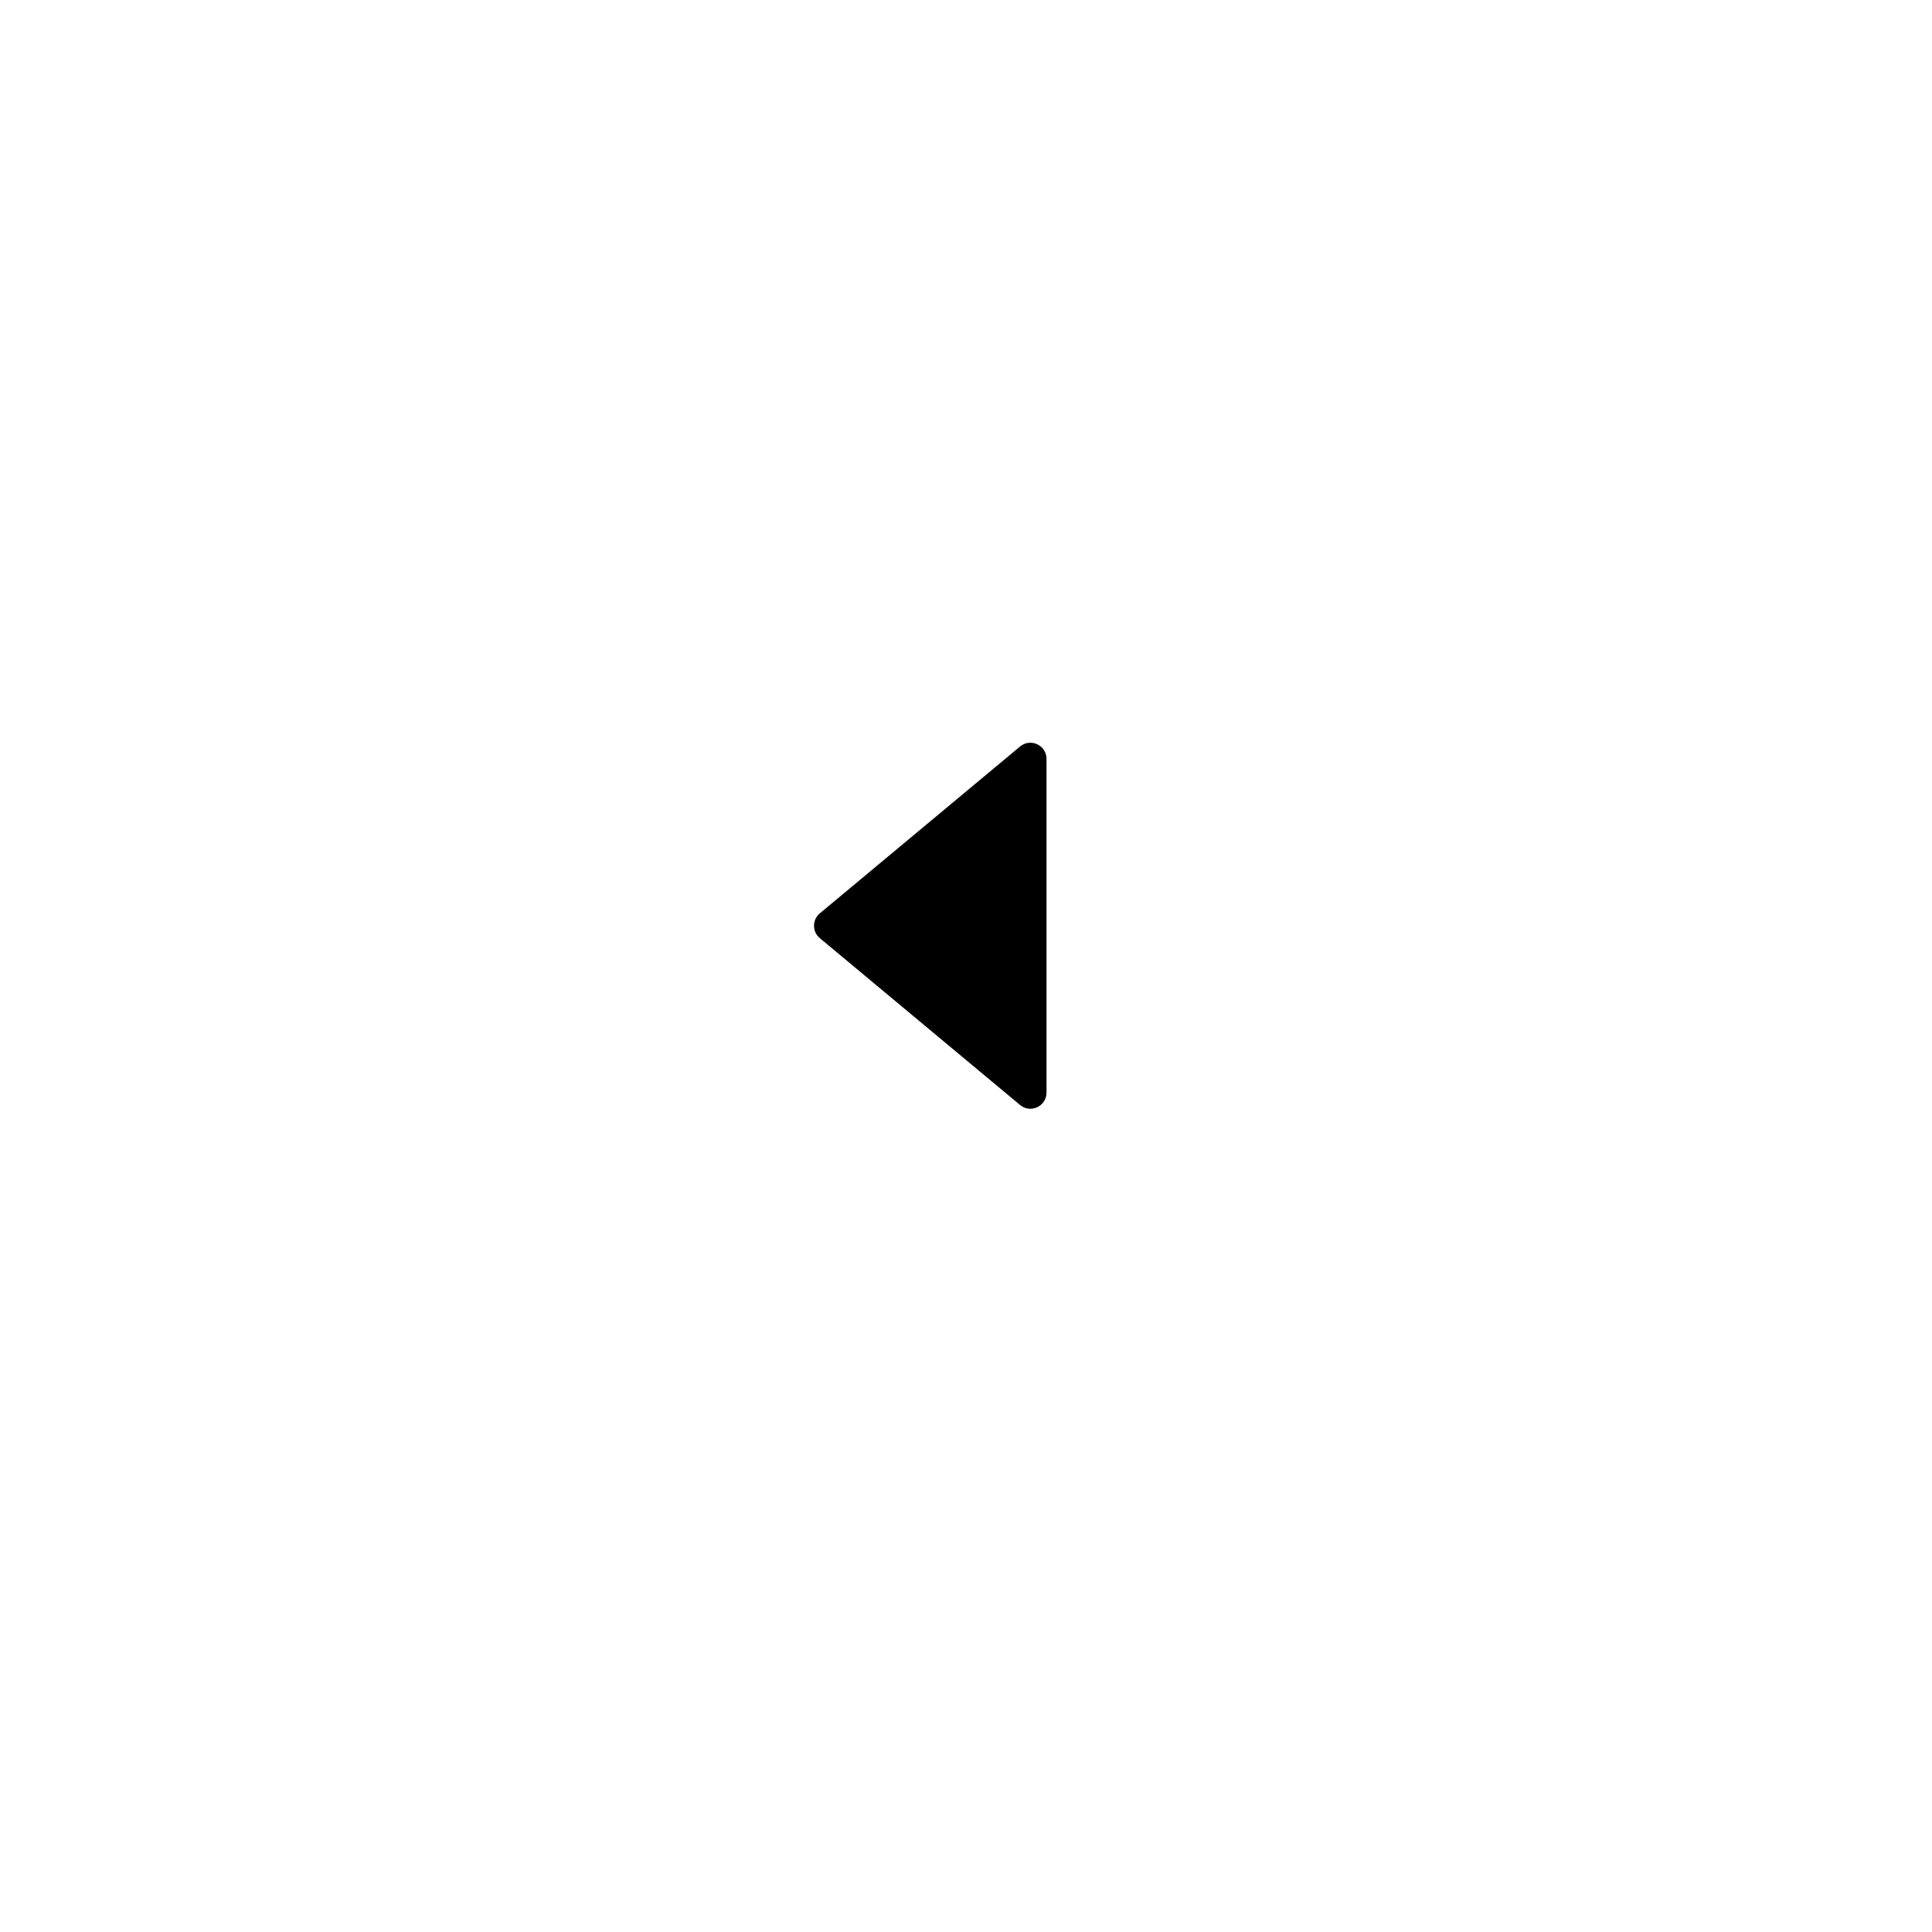
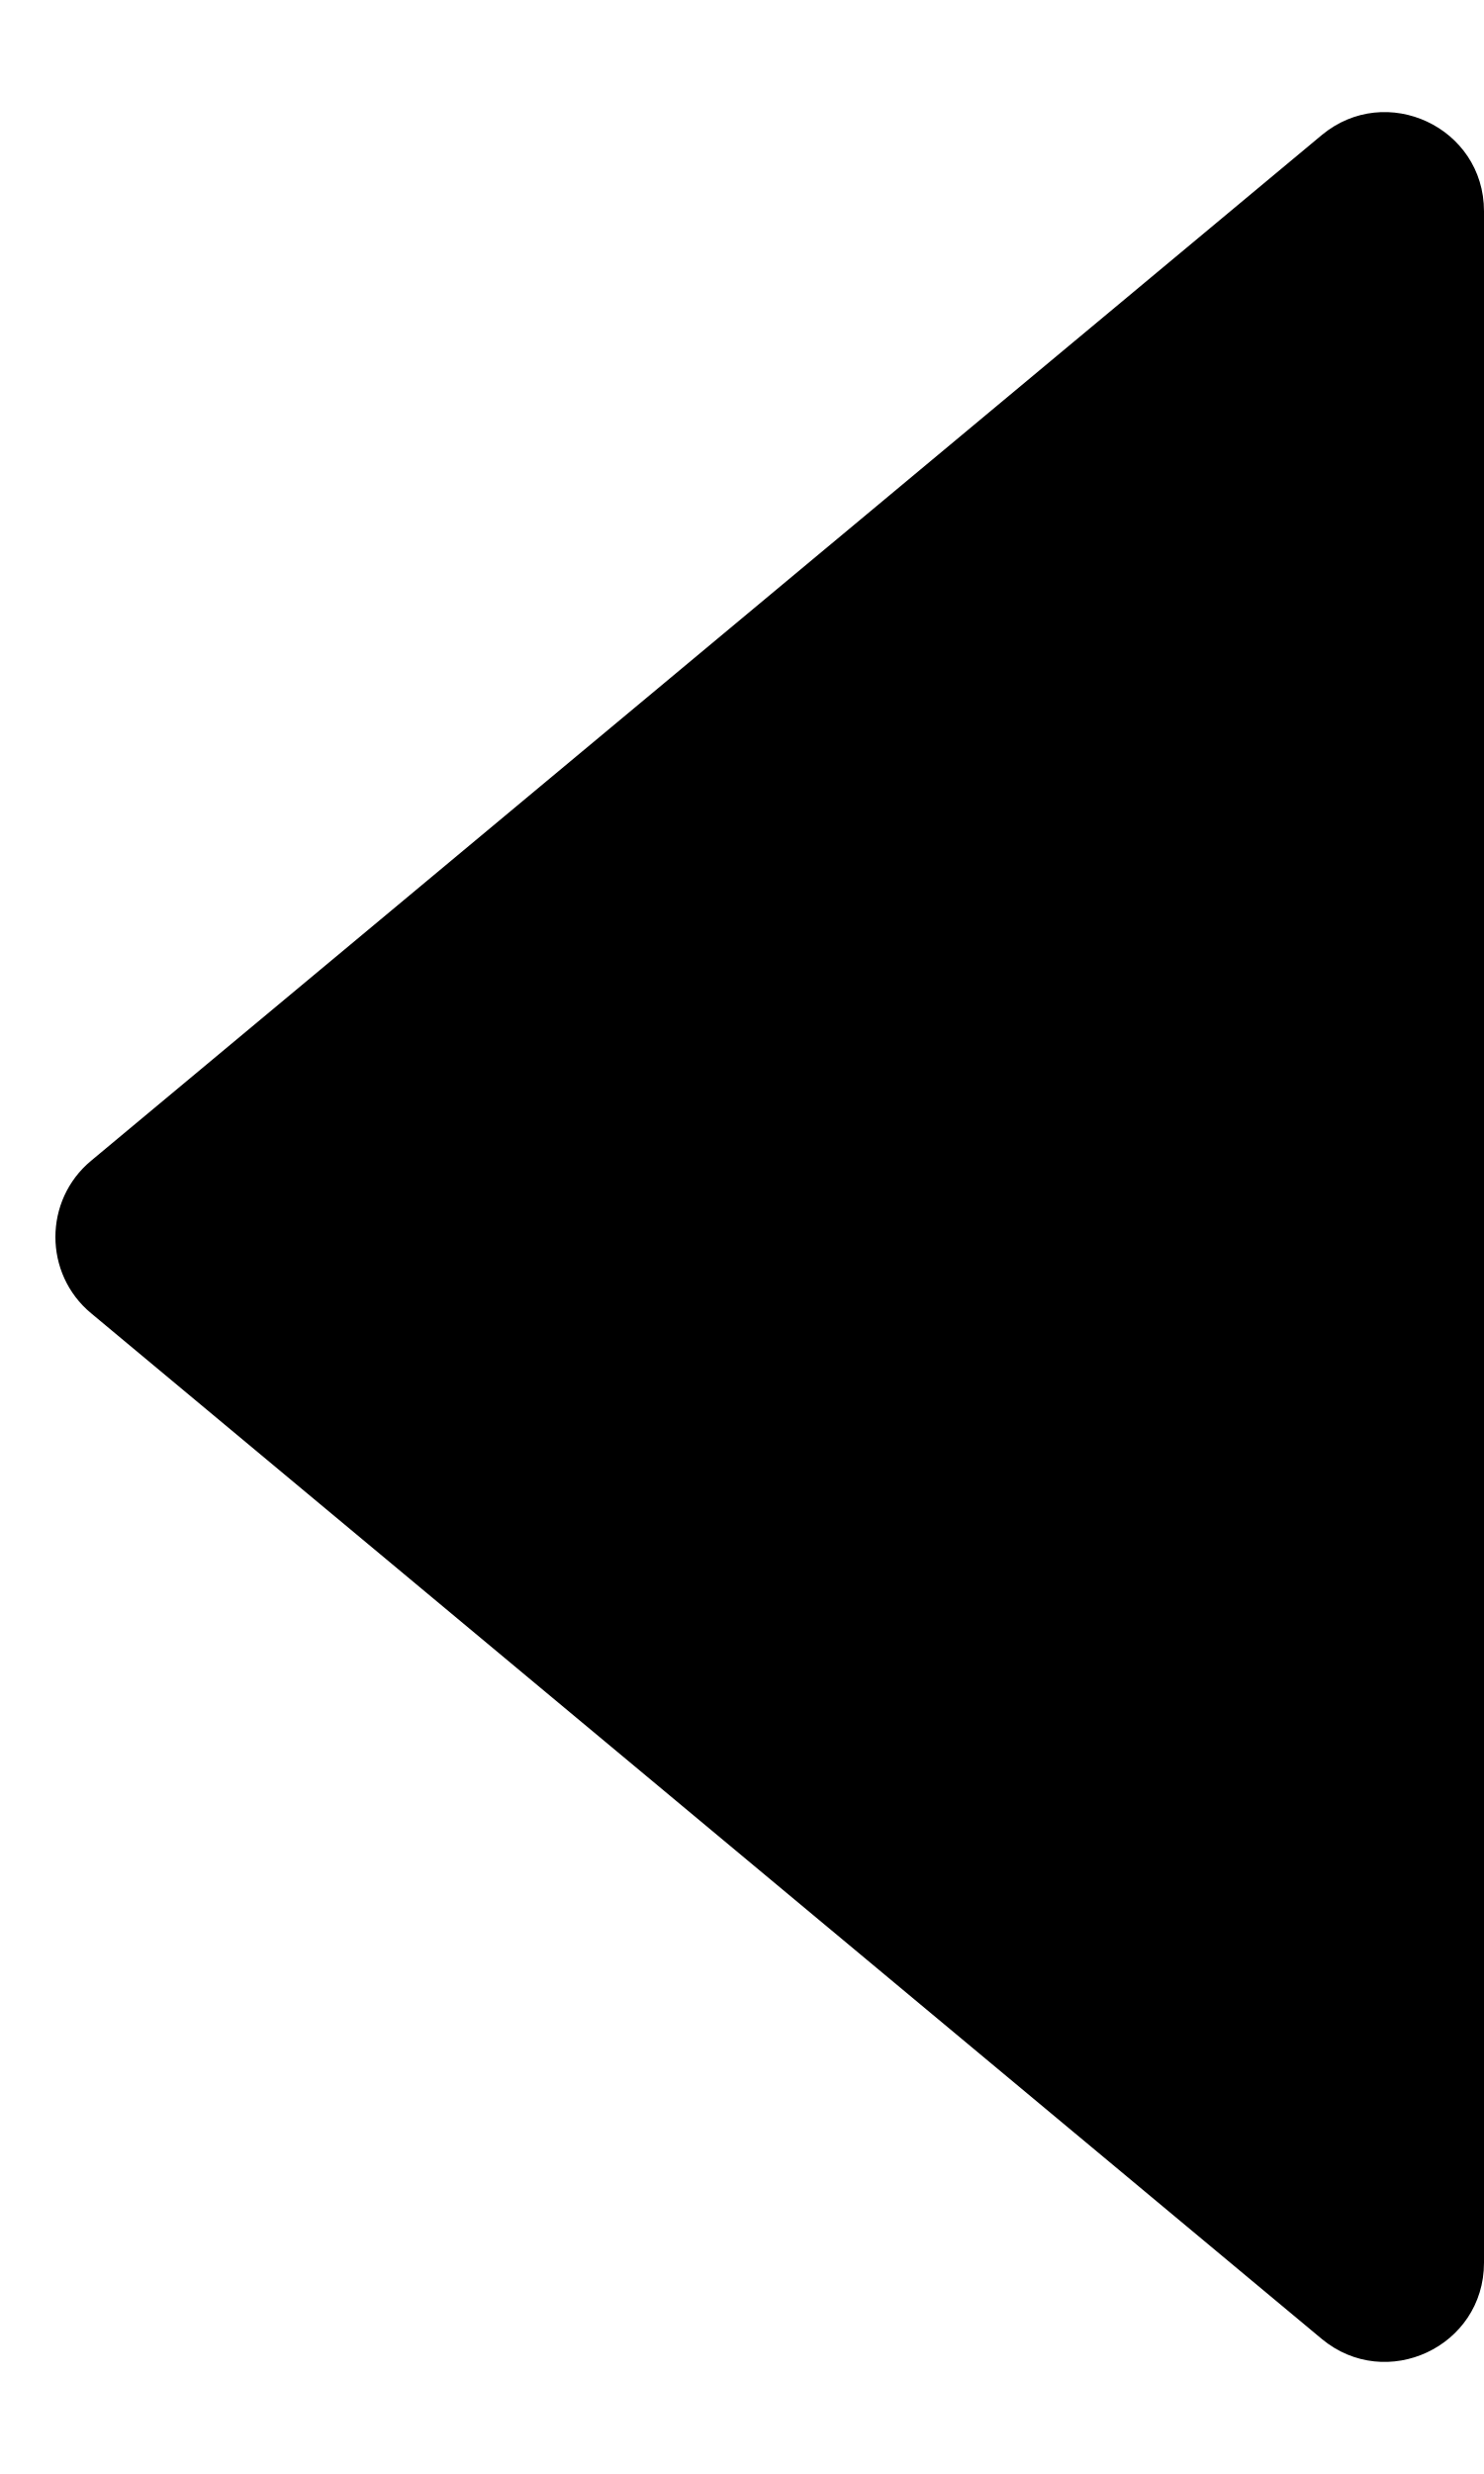
- <svg xmlns="http://www.w3.org/2000/svg" width="24" height="24" viewBox="0 0 24 24" fill="none">
-   <path d="M10.184 11.654C10.088 11.574 10.088 11.426 10.184 11.346L12.672 9.273C12.802 9.165 13 9.257 13 9.427L13 13.573C13 13.743 12.802 13.835 12.672 13.727L10.184 11.654Z" fill="black" />
+ <svg xmlns="http://www.w3.org/2000/svg" width="3px" height="5px" viewBox="0 0 3 5" version="1.1">
+   <g id="Page-1" stroke="none" stroke-width="1" fill="none" fill-rule="evenodd">
+     <g id="A0" transform="translate(-802, -1450)" fill="#000000" fill-rule="nonzero">
+       <g id="caret-left-small" transform="translate(802, 1450)">
+         <path d="M0.184,2.654 C0.088,2.574 0.088,2.426 0.184,2.346 L2.672,0.273 C2.802,0.165 3,0.257 3,0.427 L3,4.573 C3,4.743 2.802,4.835 2.672,4.727 L0.184,2.654 Z" id="Path" />
+       </g>
+     </g>
+   </g>
</svg>
